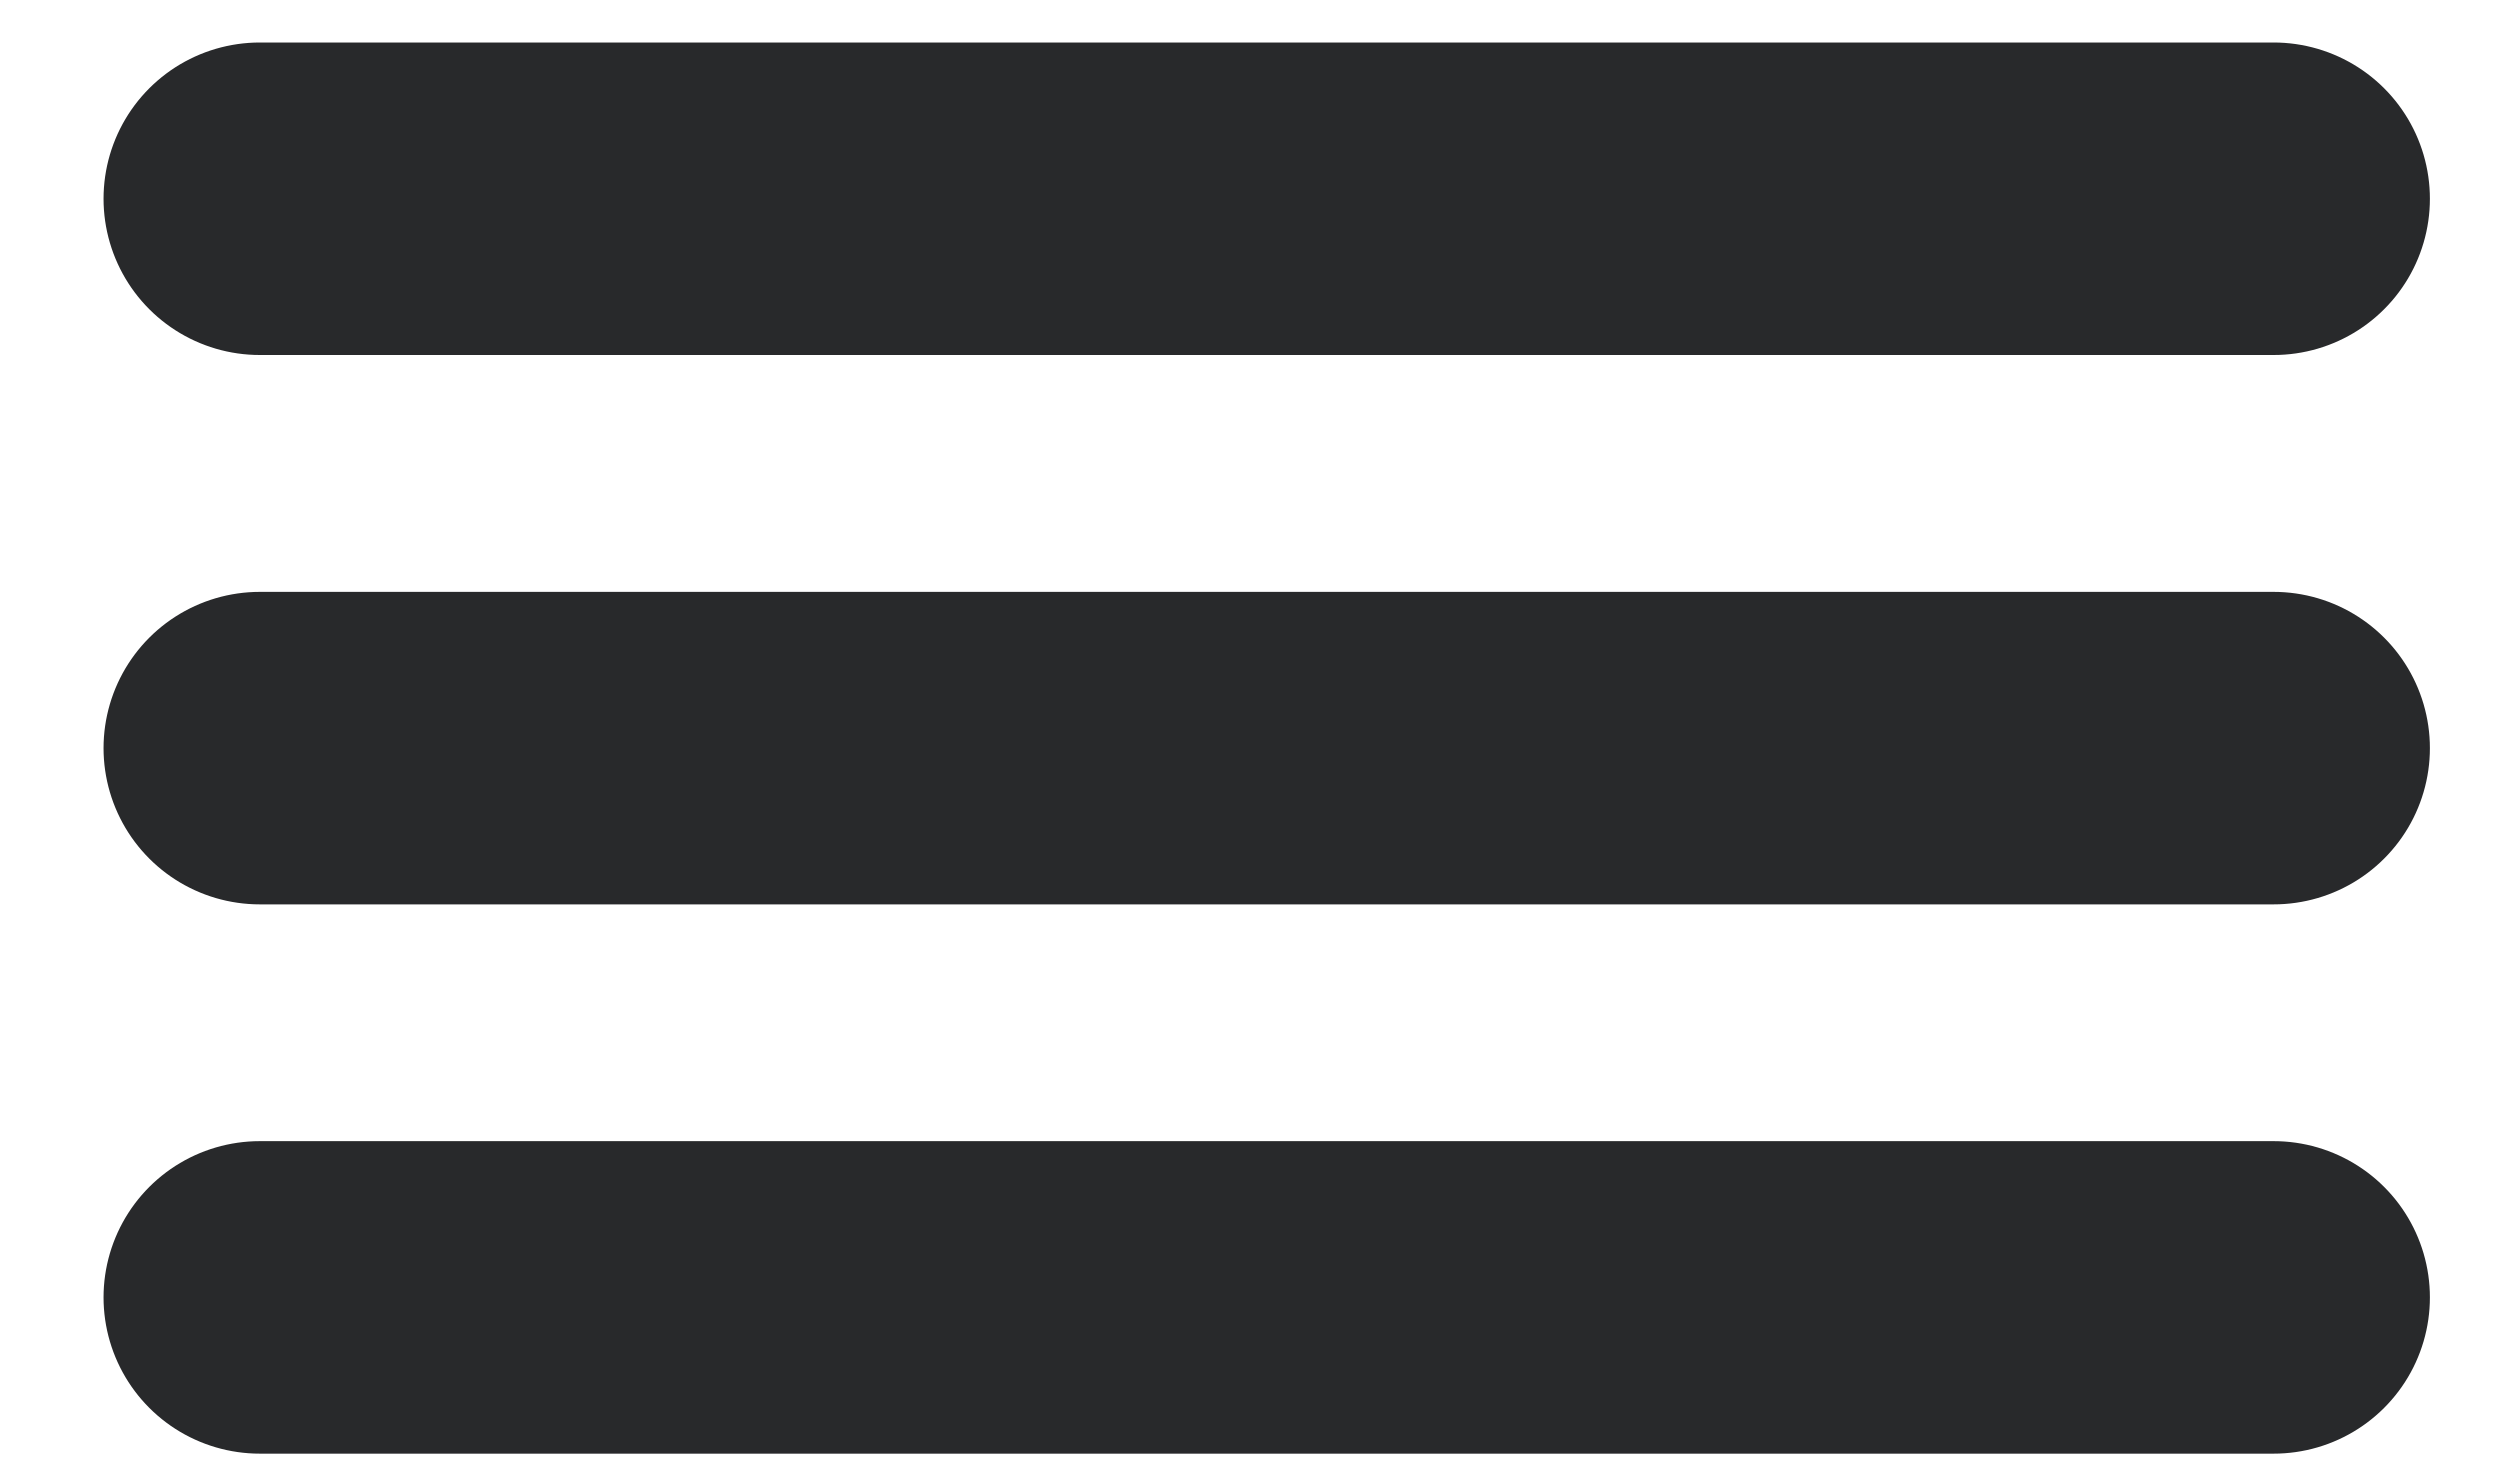
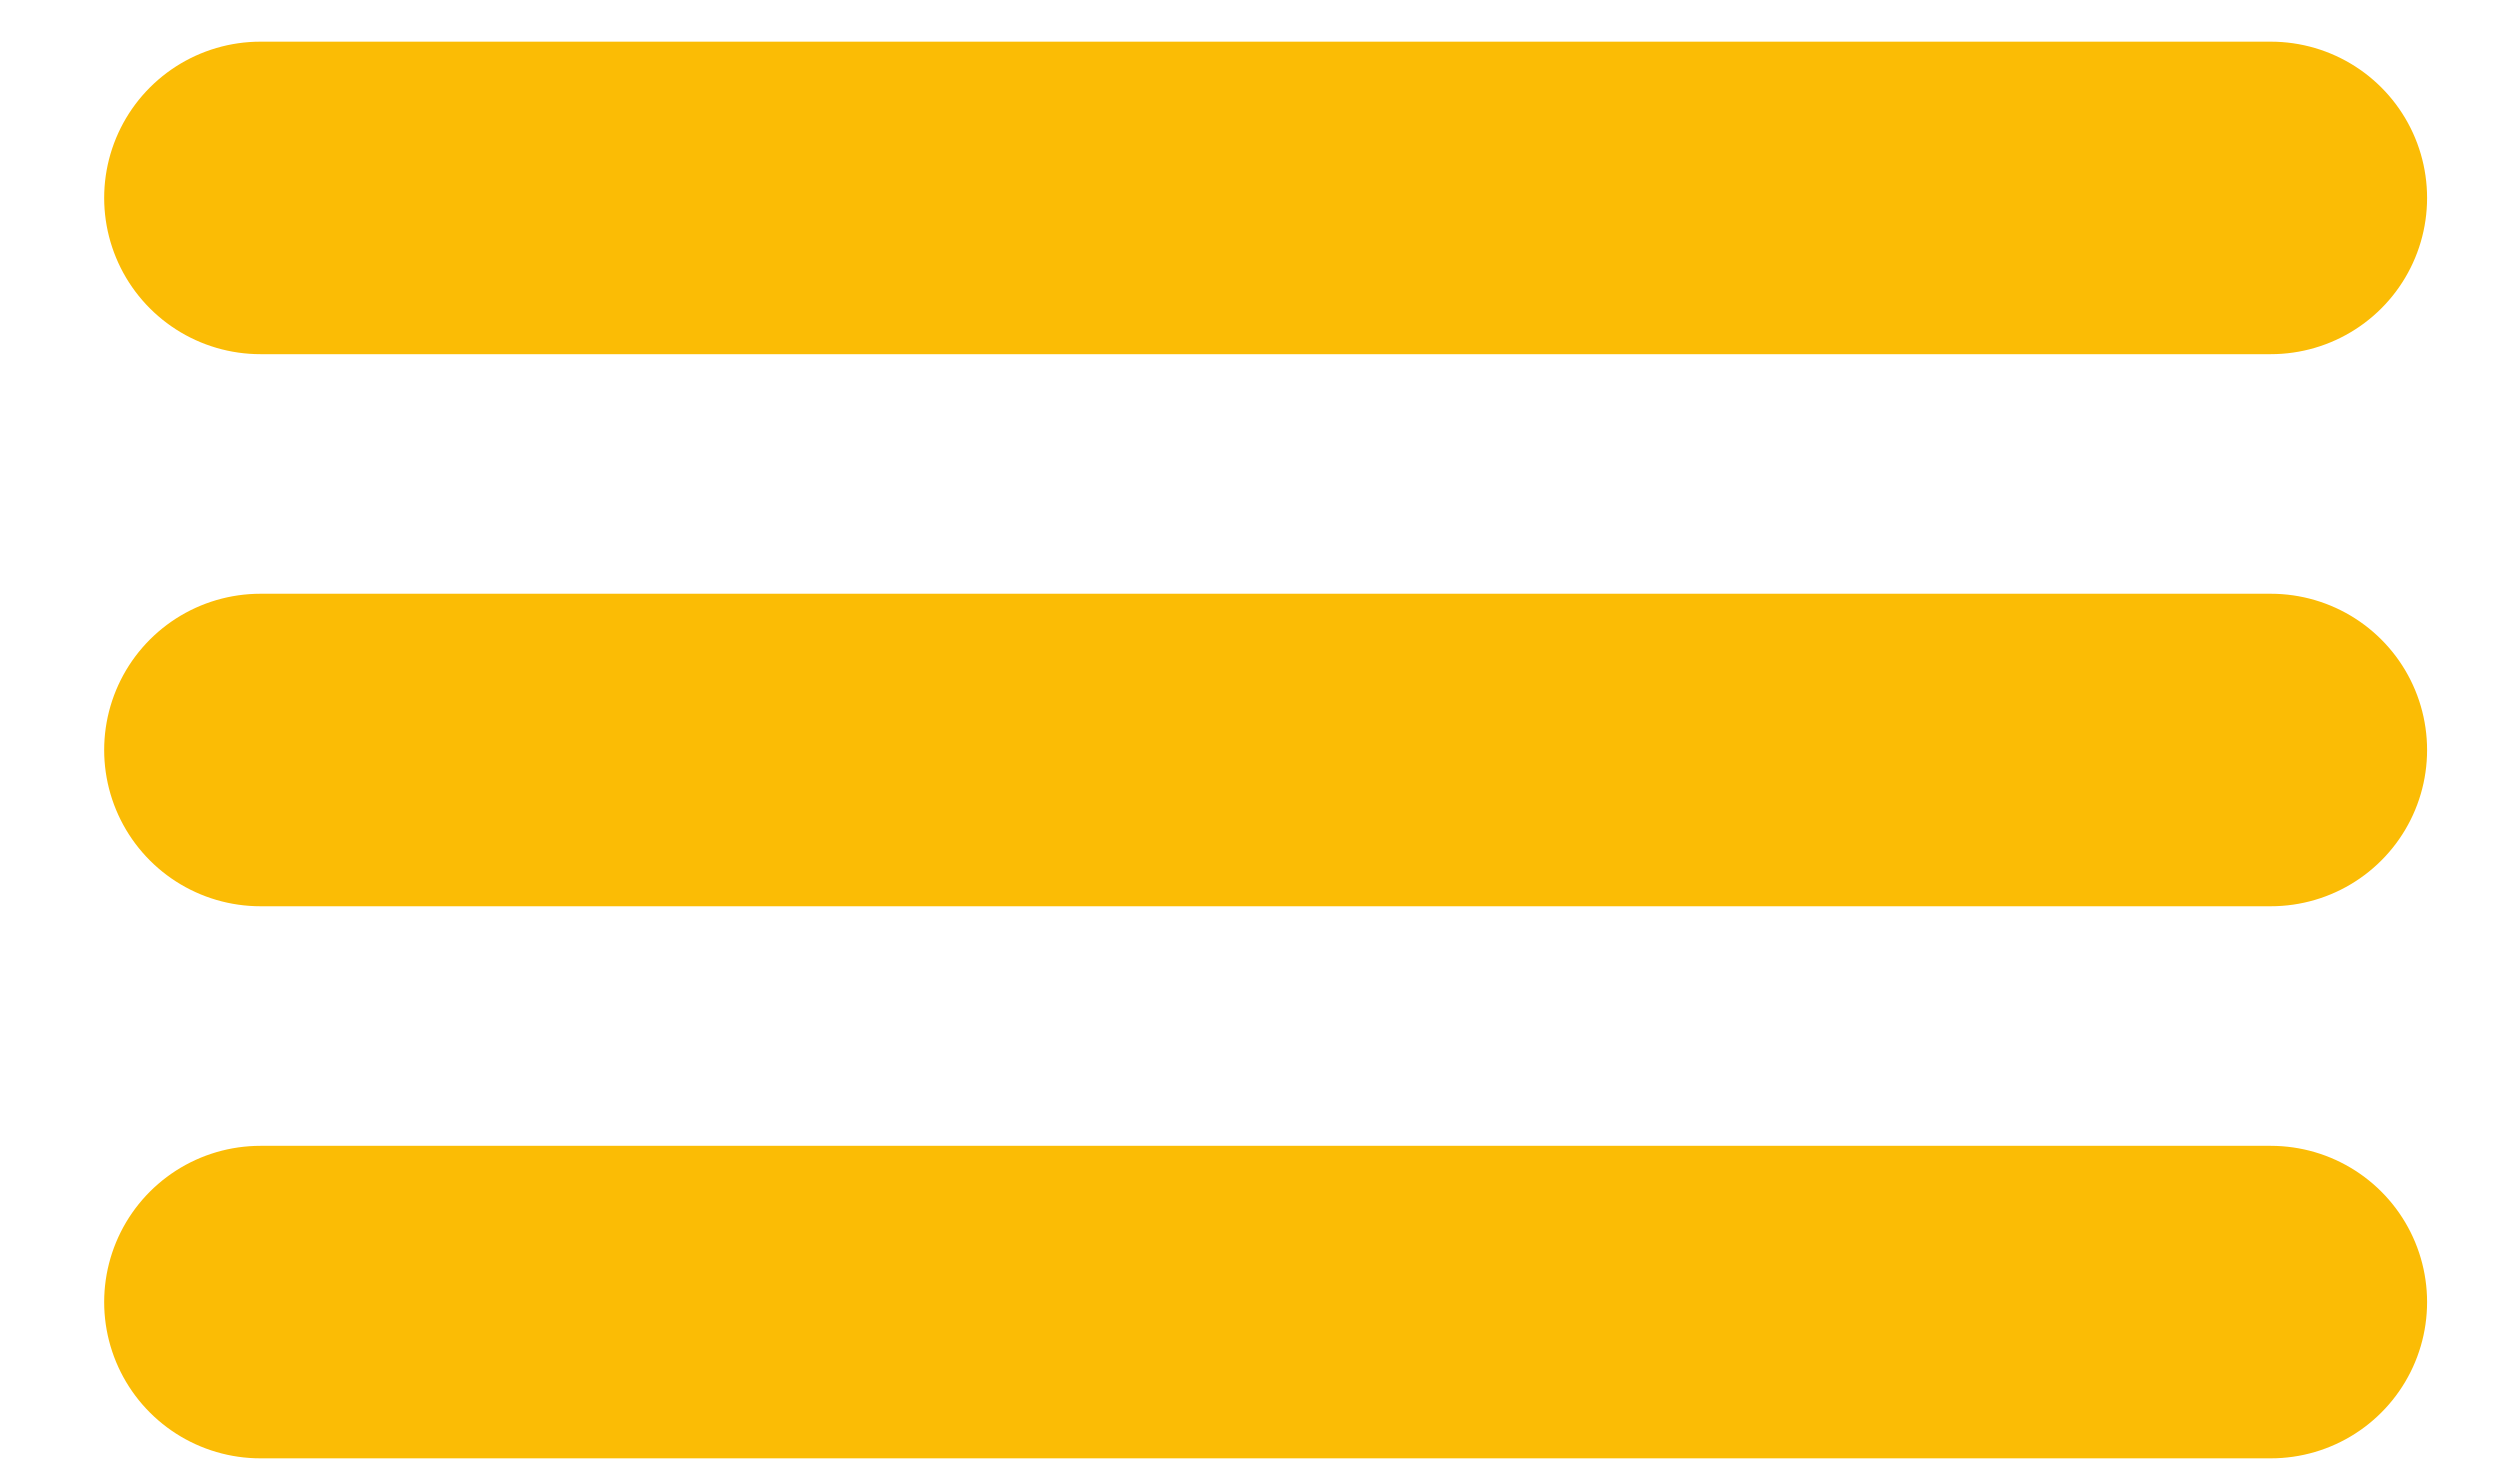
- <svg xmlns="http://www.w3.org/2000/svg" width="24" height="14" viewBox="0 0 24 14" fill="none">
-   <path d="M2.494 7.182H21.827" stroke="#28292B" stroke-width="3" stroke-linecap="round" stroke-linejoin="round" />
-   <path d="M2.494 12.455H21.827" stroke="#28292B" stroke-width="3" stroke-linecap="round" stroke-linejoin="round" />
-   <path d="M2.494 1.908H21.827" stroke="#28292B" stroke-width="3" stroke-linecap="round" stroke-linejoin="round" />
+ <svg xmlns="http://www.w3.org/2000/svg" version="1.1" id="Layer_1" x="0px" y="0px" viewBox="0 0 24 14" style="enable-background:new 0 0 24 14;" xml:space="preserve">
+   <style type="text/css">
+ 	.st0{fill:none;stroke:#FBBC05;stroke-width:3;stroke-linecap:round;stroke-linejoin:round;}
+ </style>
+   <path class="st0" d="M2.5,7.2h19.3" />
+   <path class="st0" d="M2.5,12.5h19.3" />
+   <path class="st0" d="M2.5,1.9h19.3" />
</svg>
